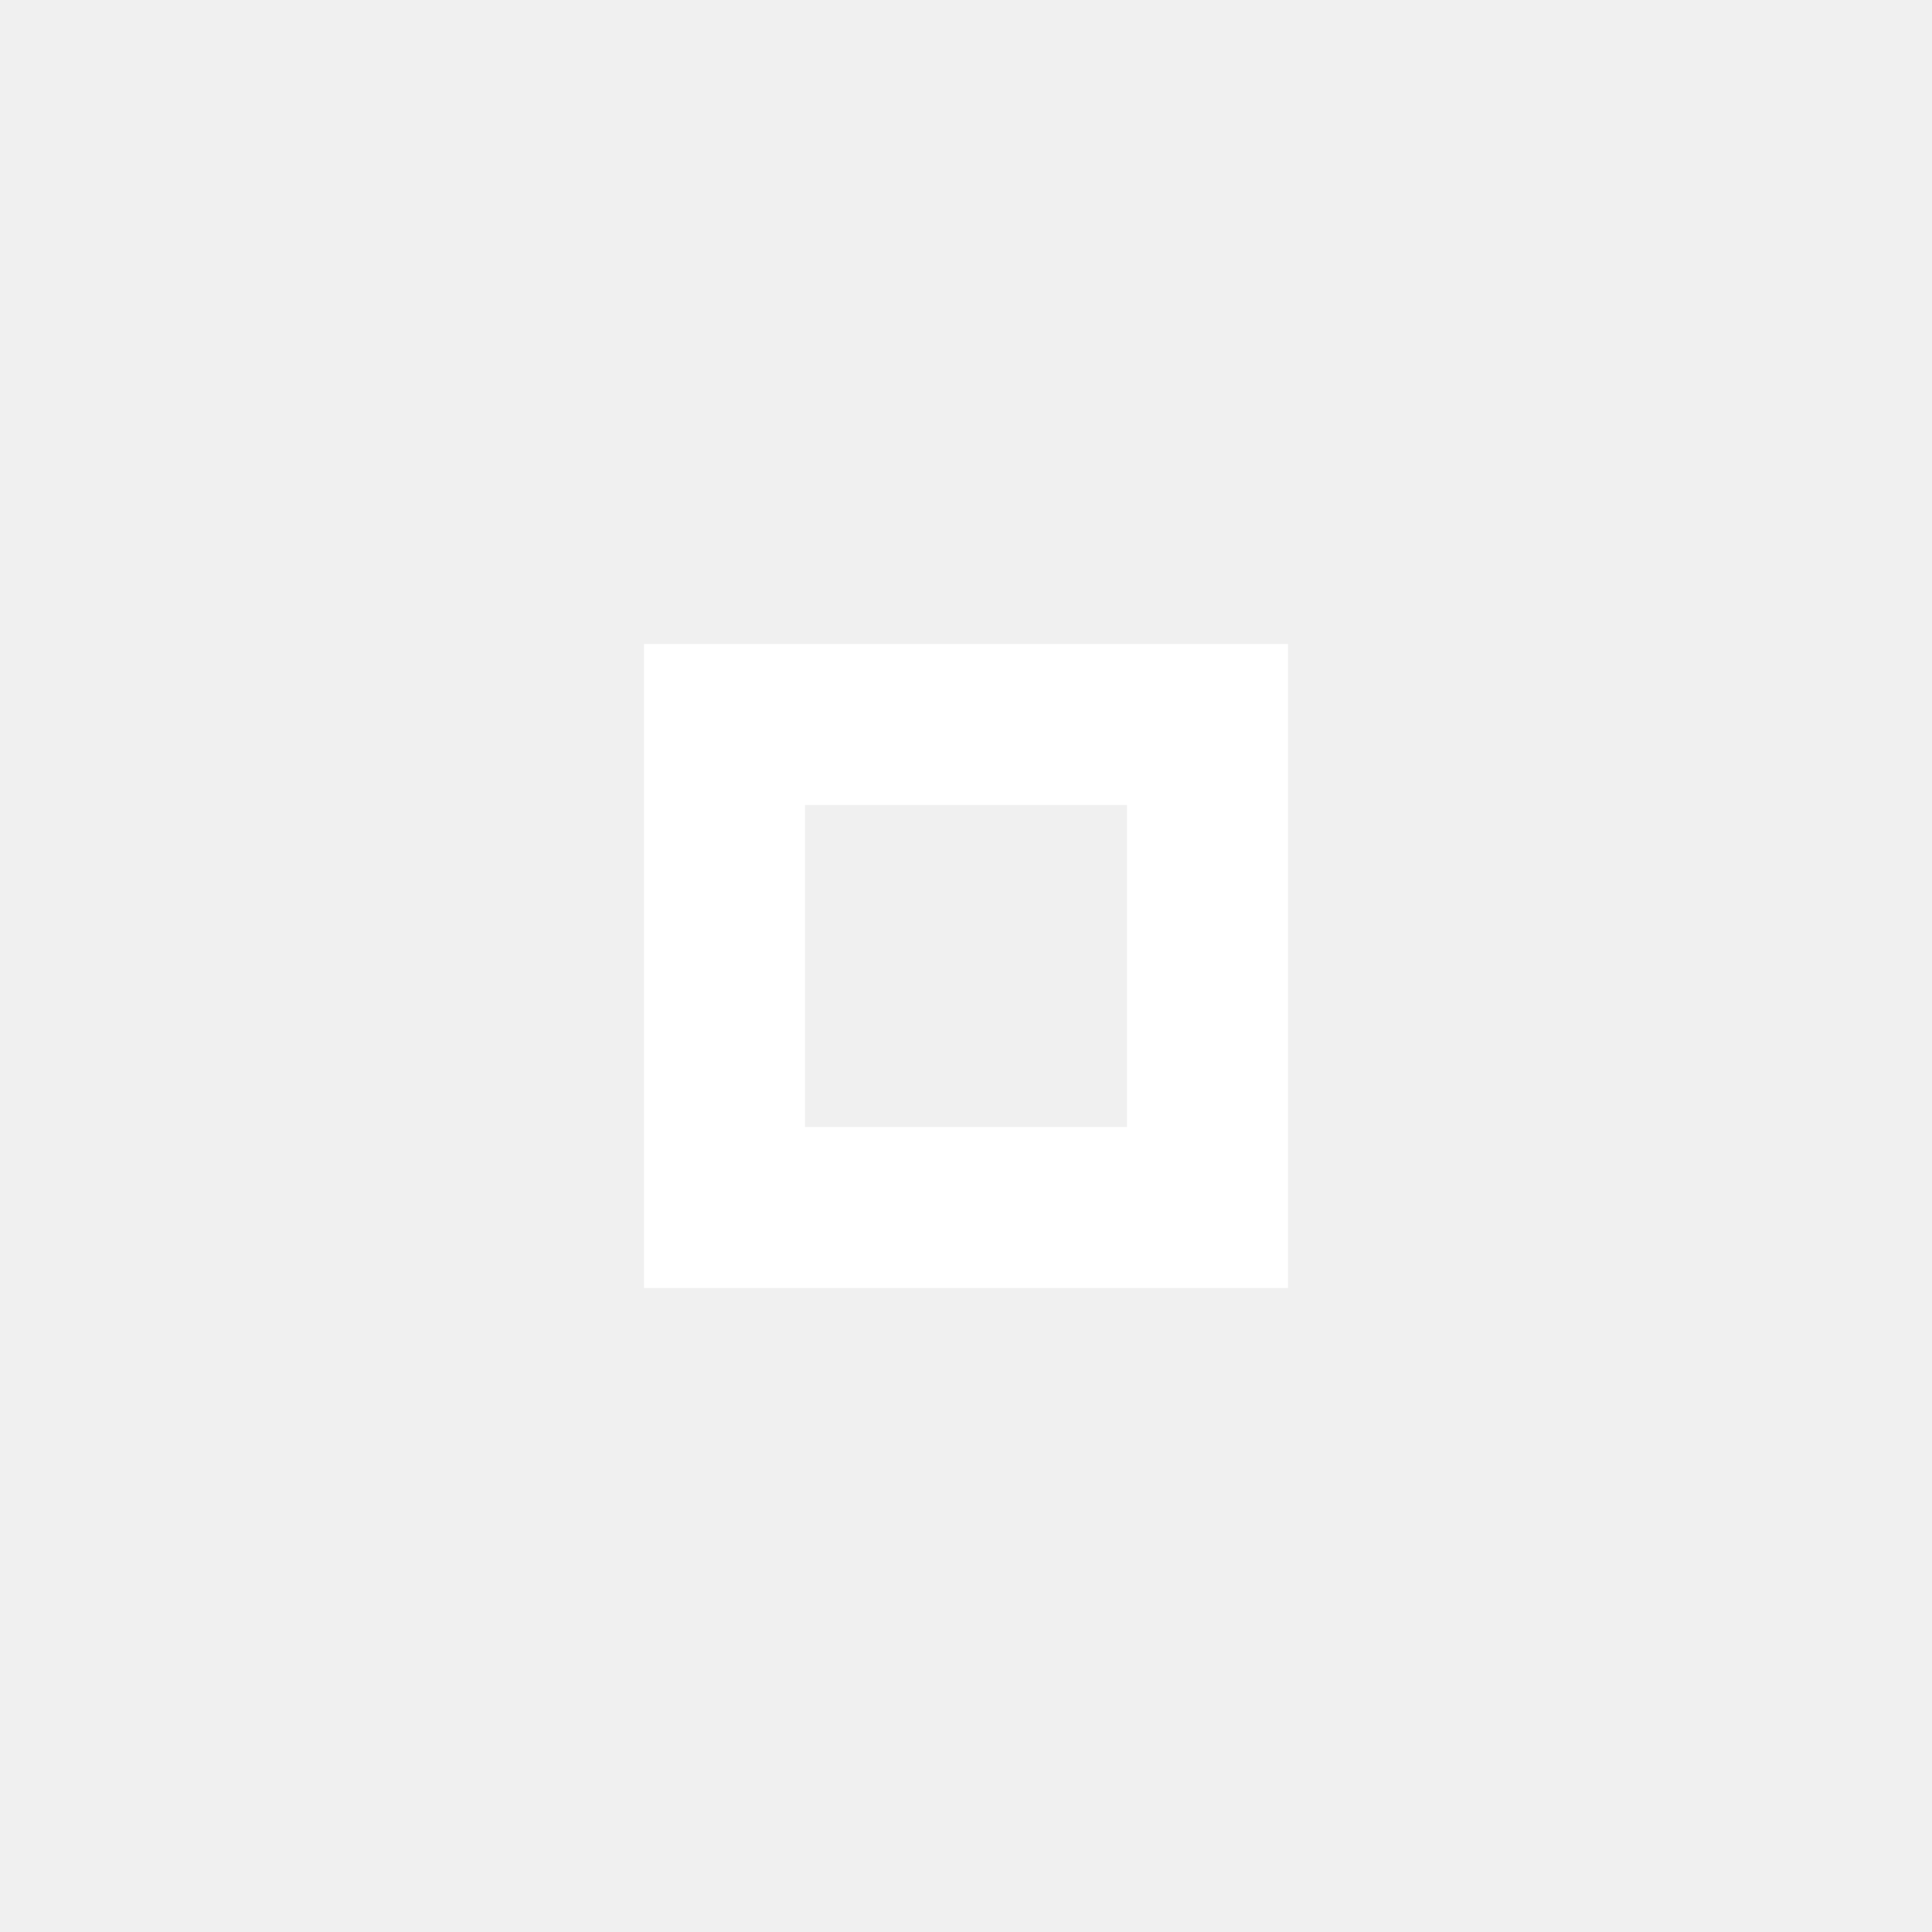
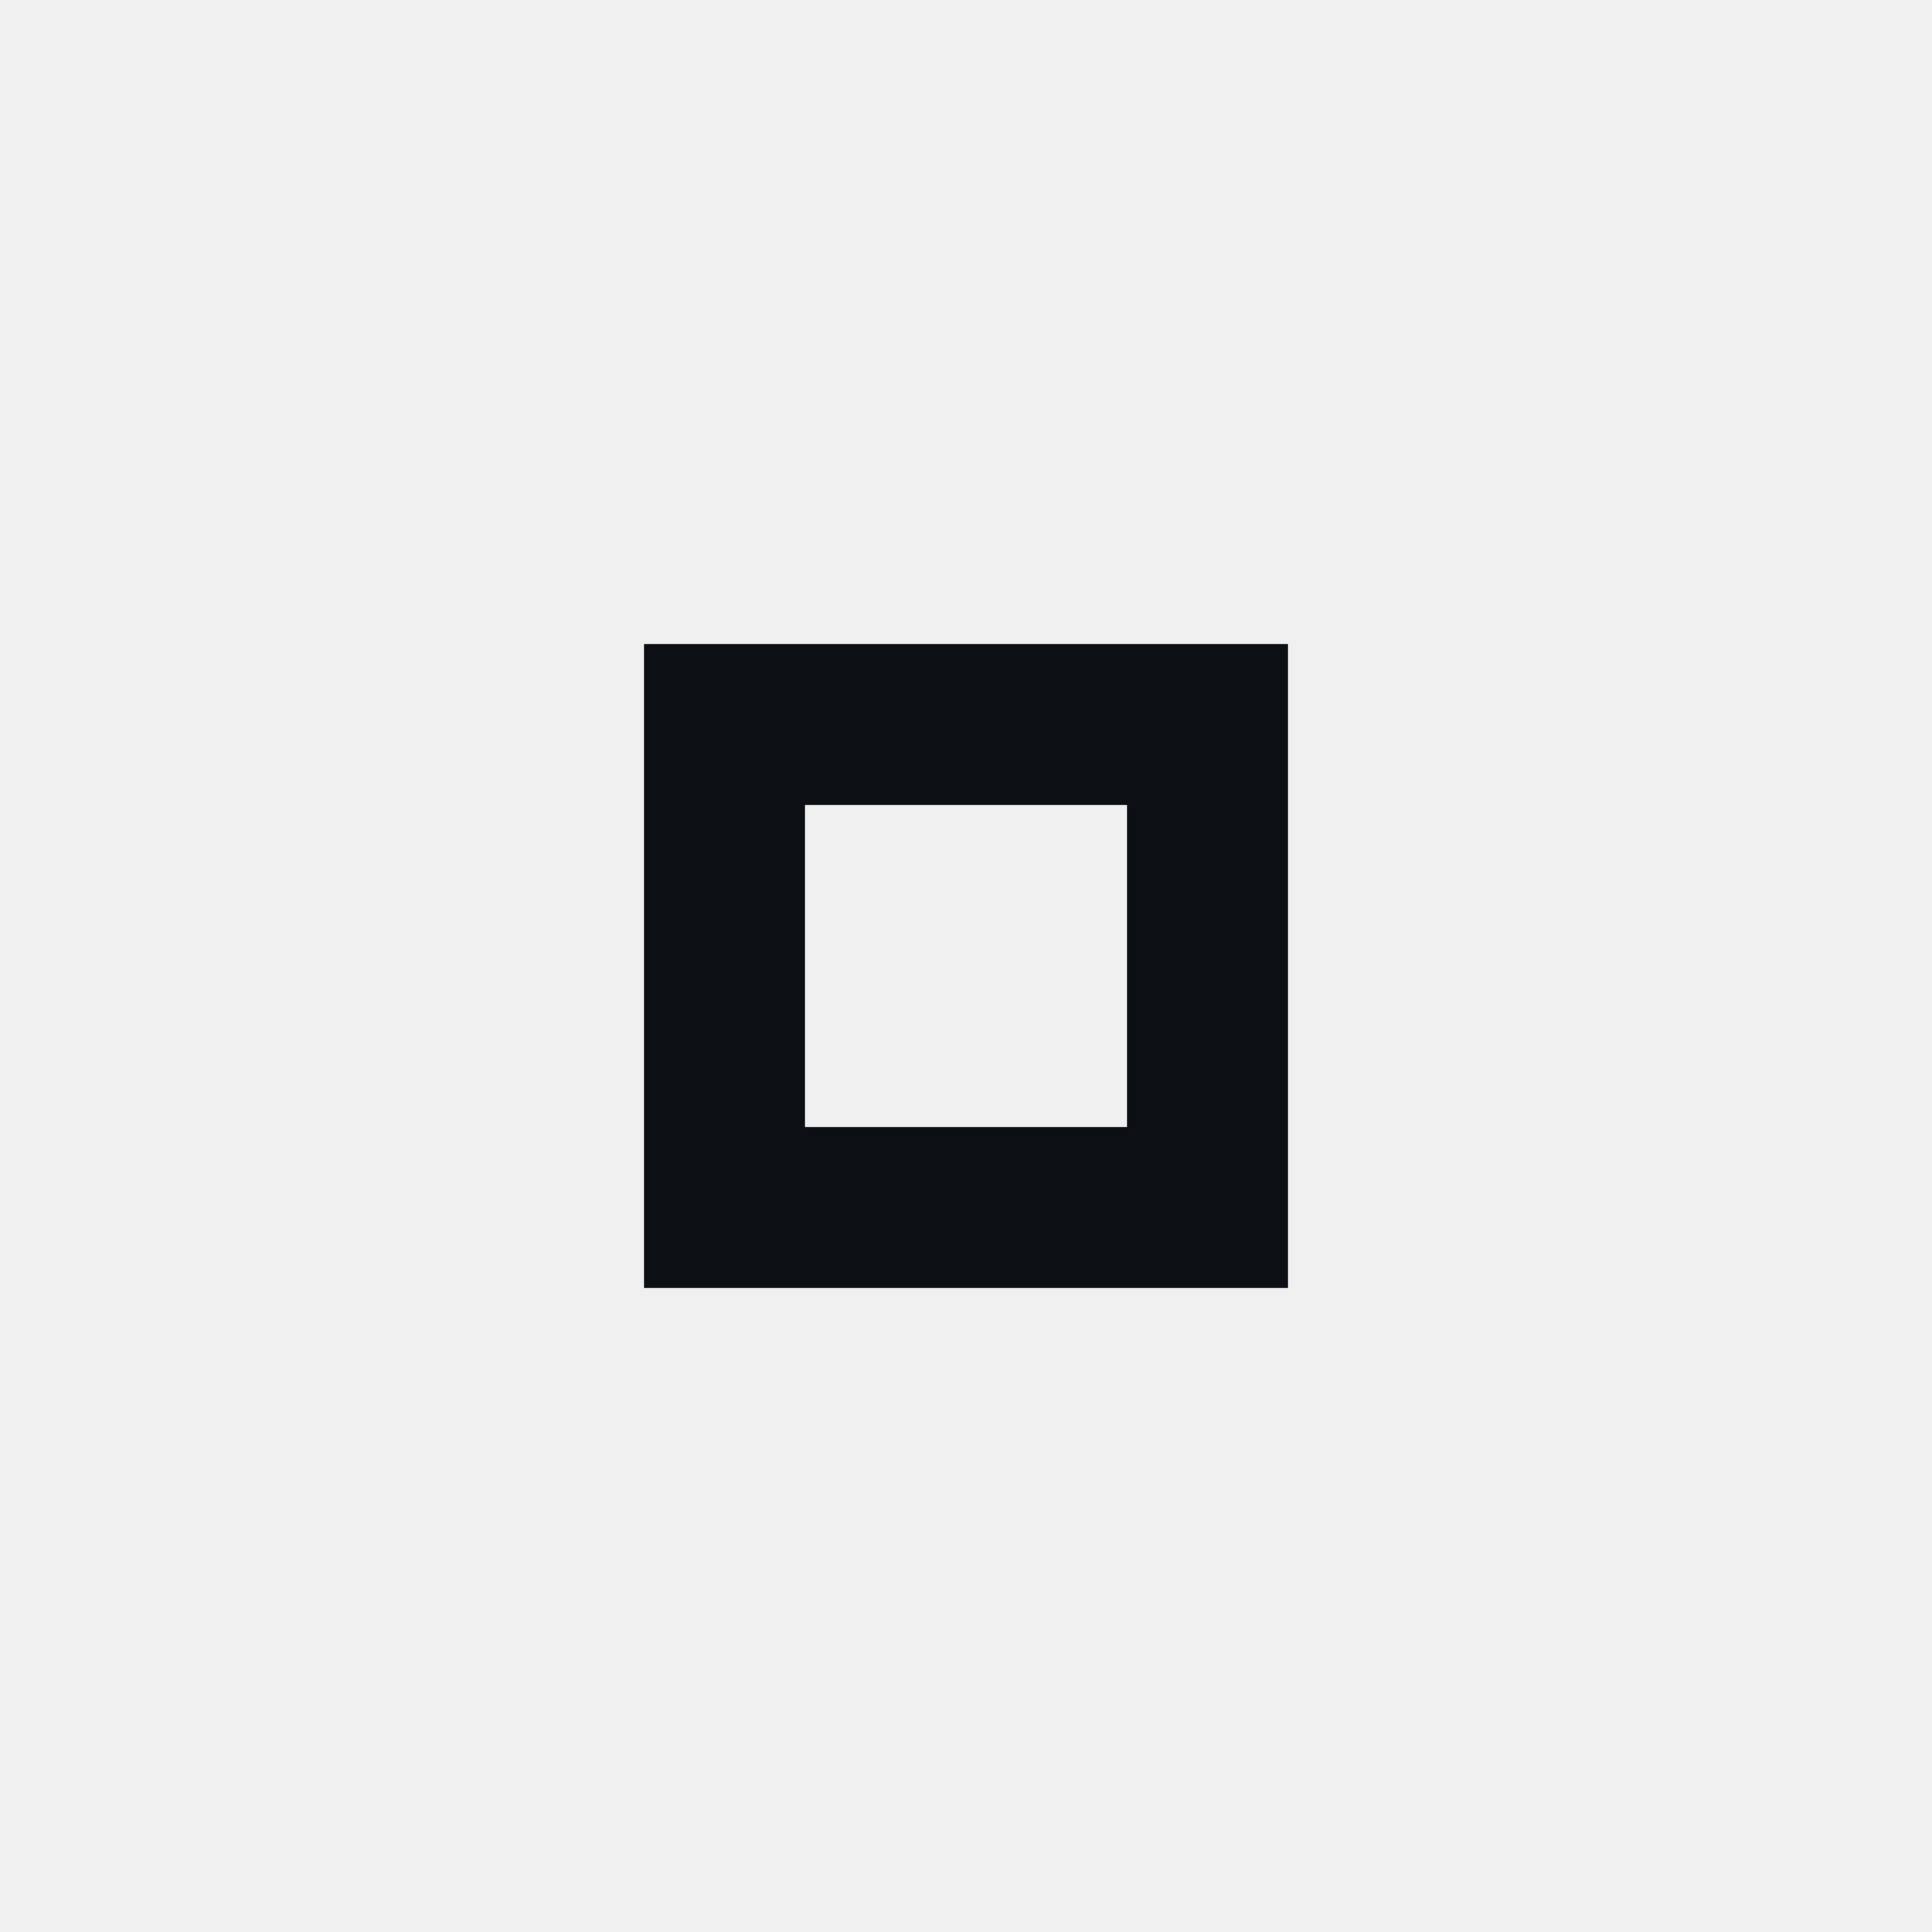
<svg xmlns="http://www.w3.org/2000/svg" version="1.1" x="0px" y="0px" width="24px" height="24px" viewBox="0 0 24 24" xml:space="preserve">
-   <path fill="#FFFFFF" d="M14,14h-4v-4h4V14z M16,8H8v8h8V8z" />
+   <path fill="#0c1014" d="M14,14h-4v-4h4V14z M16,8H8v8h8V8z" />
</svg>
